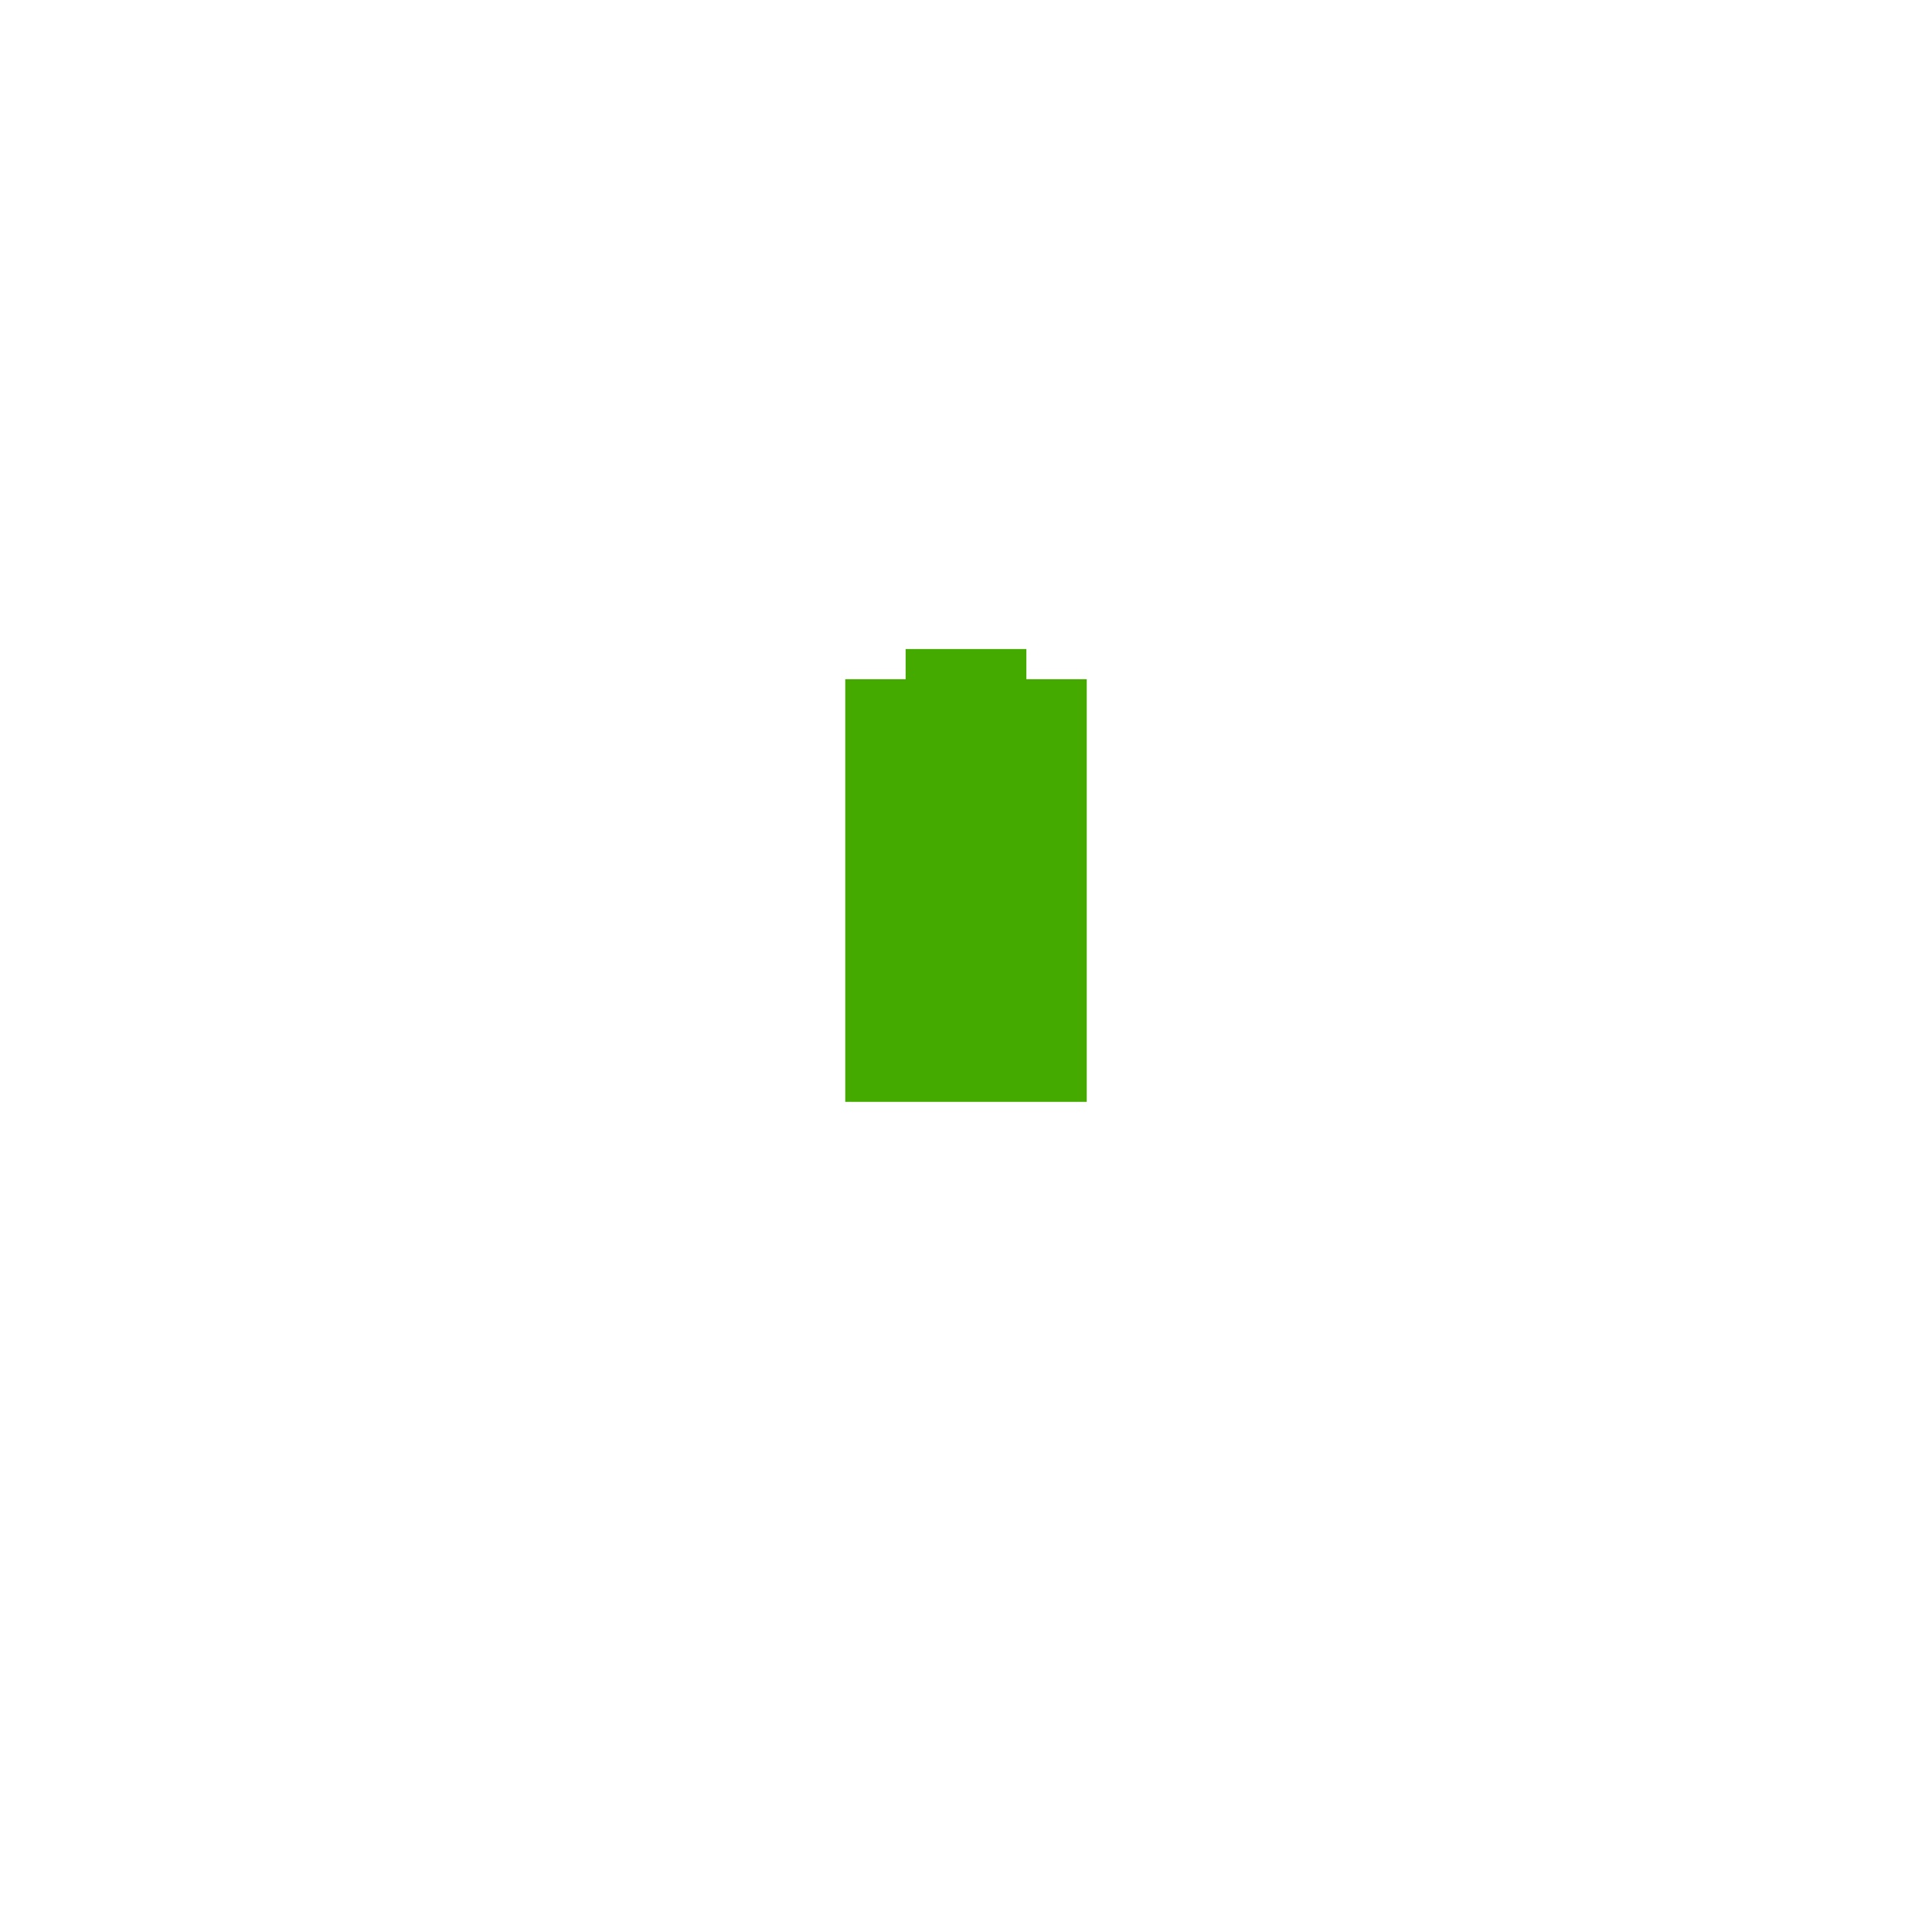
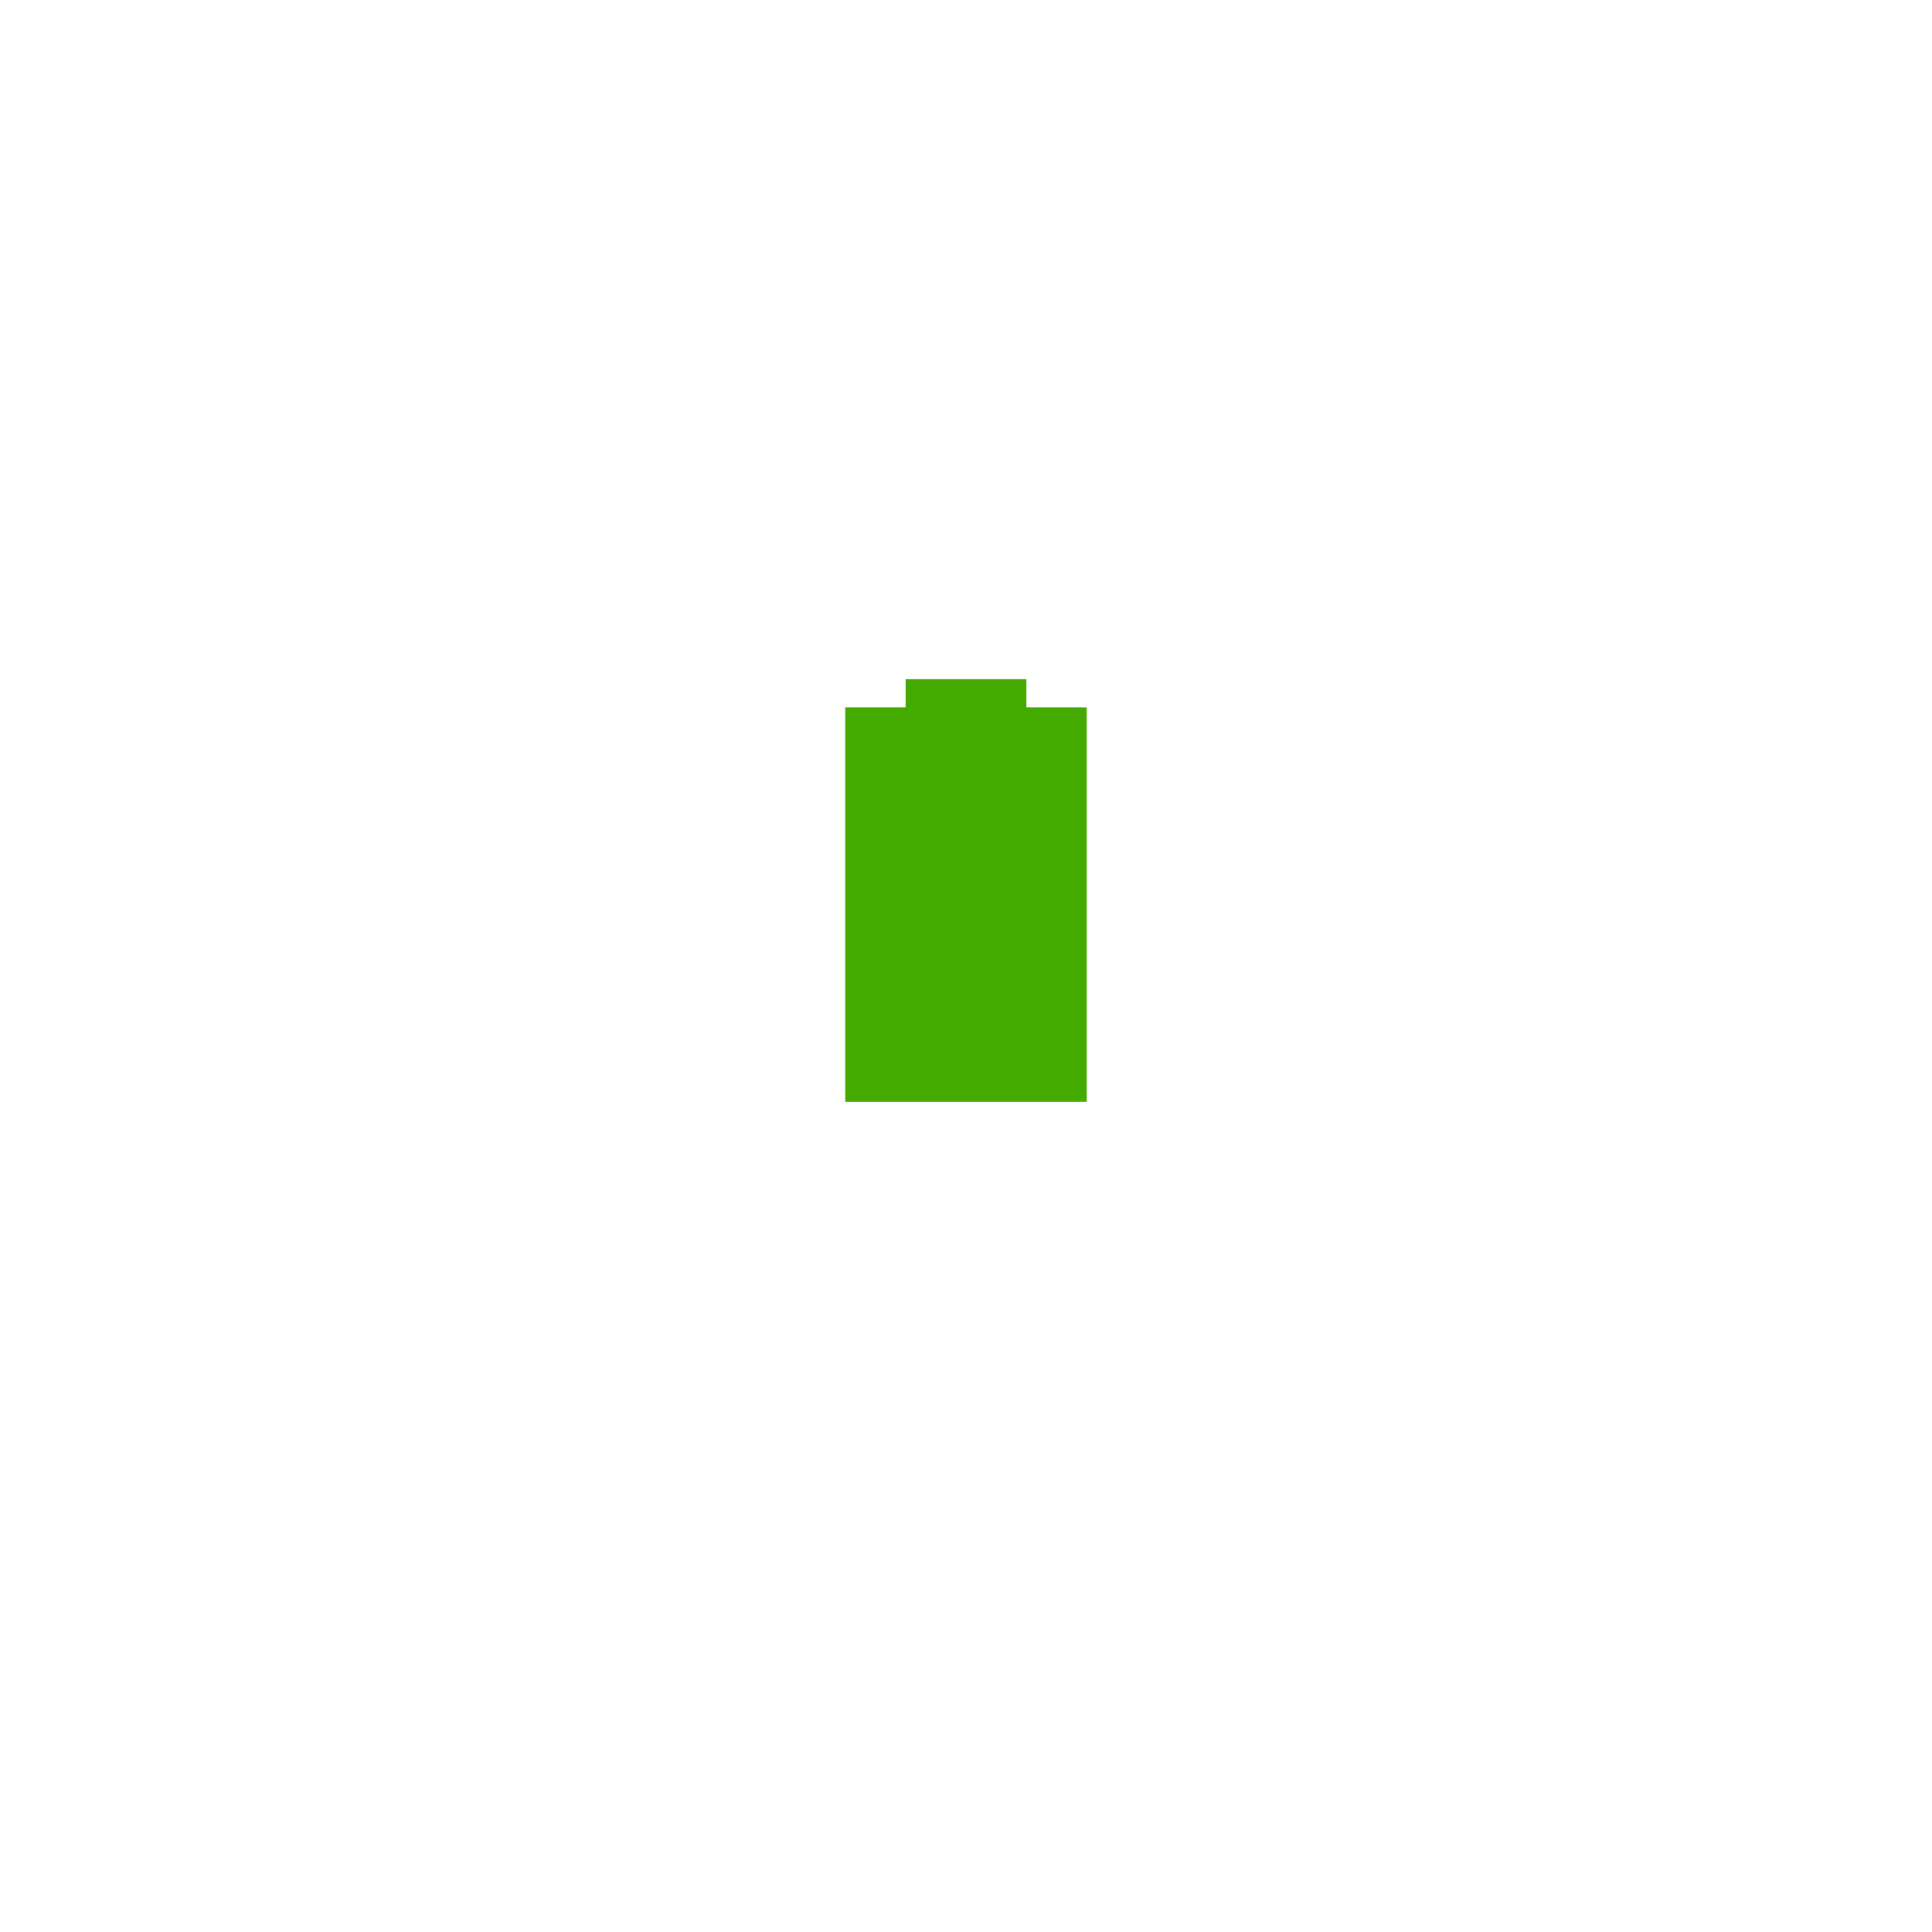
<svg xmlns="http://www.w3.org/2000/svg" viewBox="0 0 341.333 341.333" height="256" width="256" xml:space="preserve" id="svg2" version="1.1">
  <defs id="defs6" />
-   <path style="fill:#44aa00;fill-opacity:1;fill-rule:nonzero;stroke:none;stroke-width:0.974" d="M 120 86 L 120 90 L 112 90 L 112 146 L 144 146 L 144 90 L 136 90 L 136 86 L 120 86 z " transform="scale(1.333333)" id="path12" />
+   <path style="fill:#44aa00;fill-opacity:1;fill-rule:nonzero;stroke:none;stroke-width:1.255" d="m 160,120 v 4.978 h -10.667 v 69.689 h 42.667 v -69.689 h -10.667 v -4.978 z" id="path12" />
</svg>
